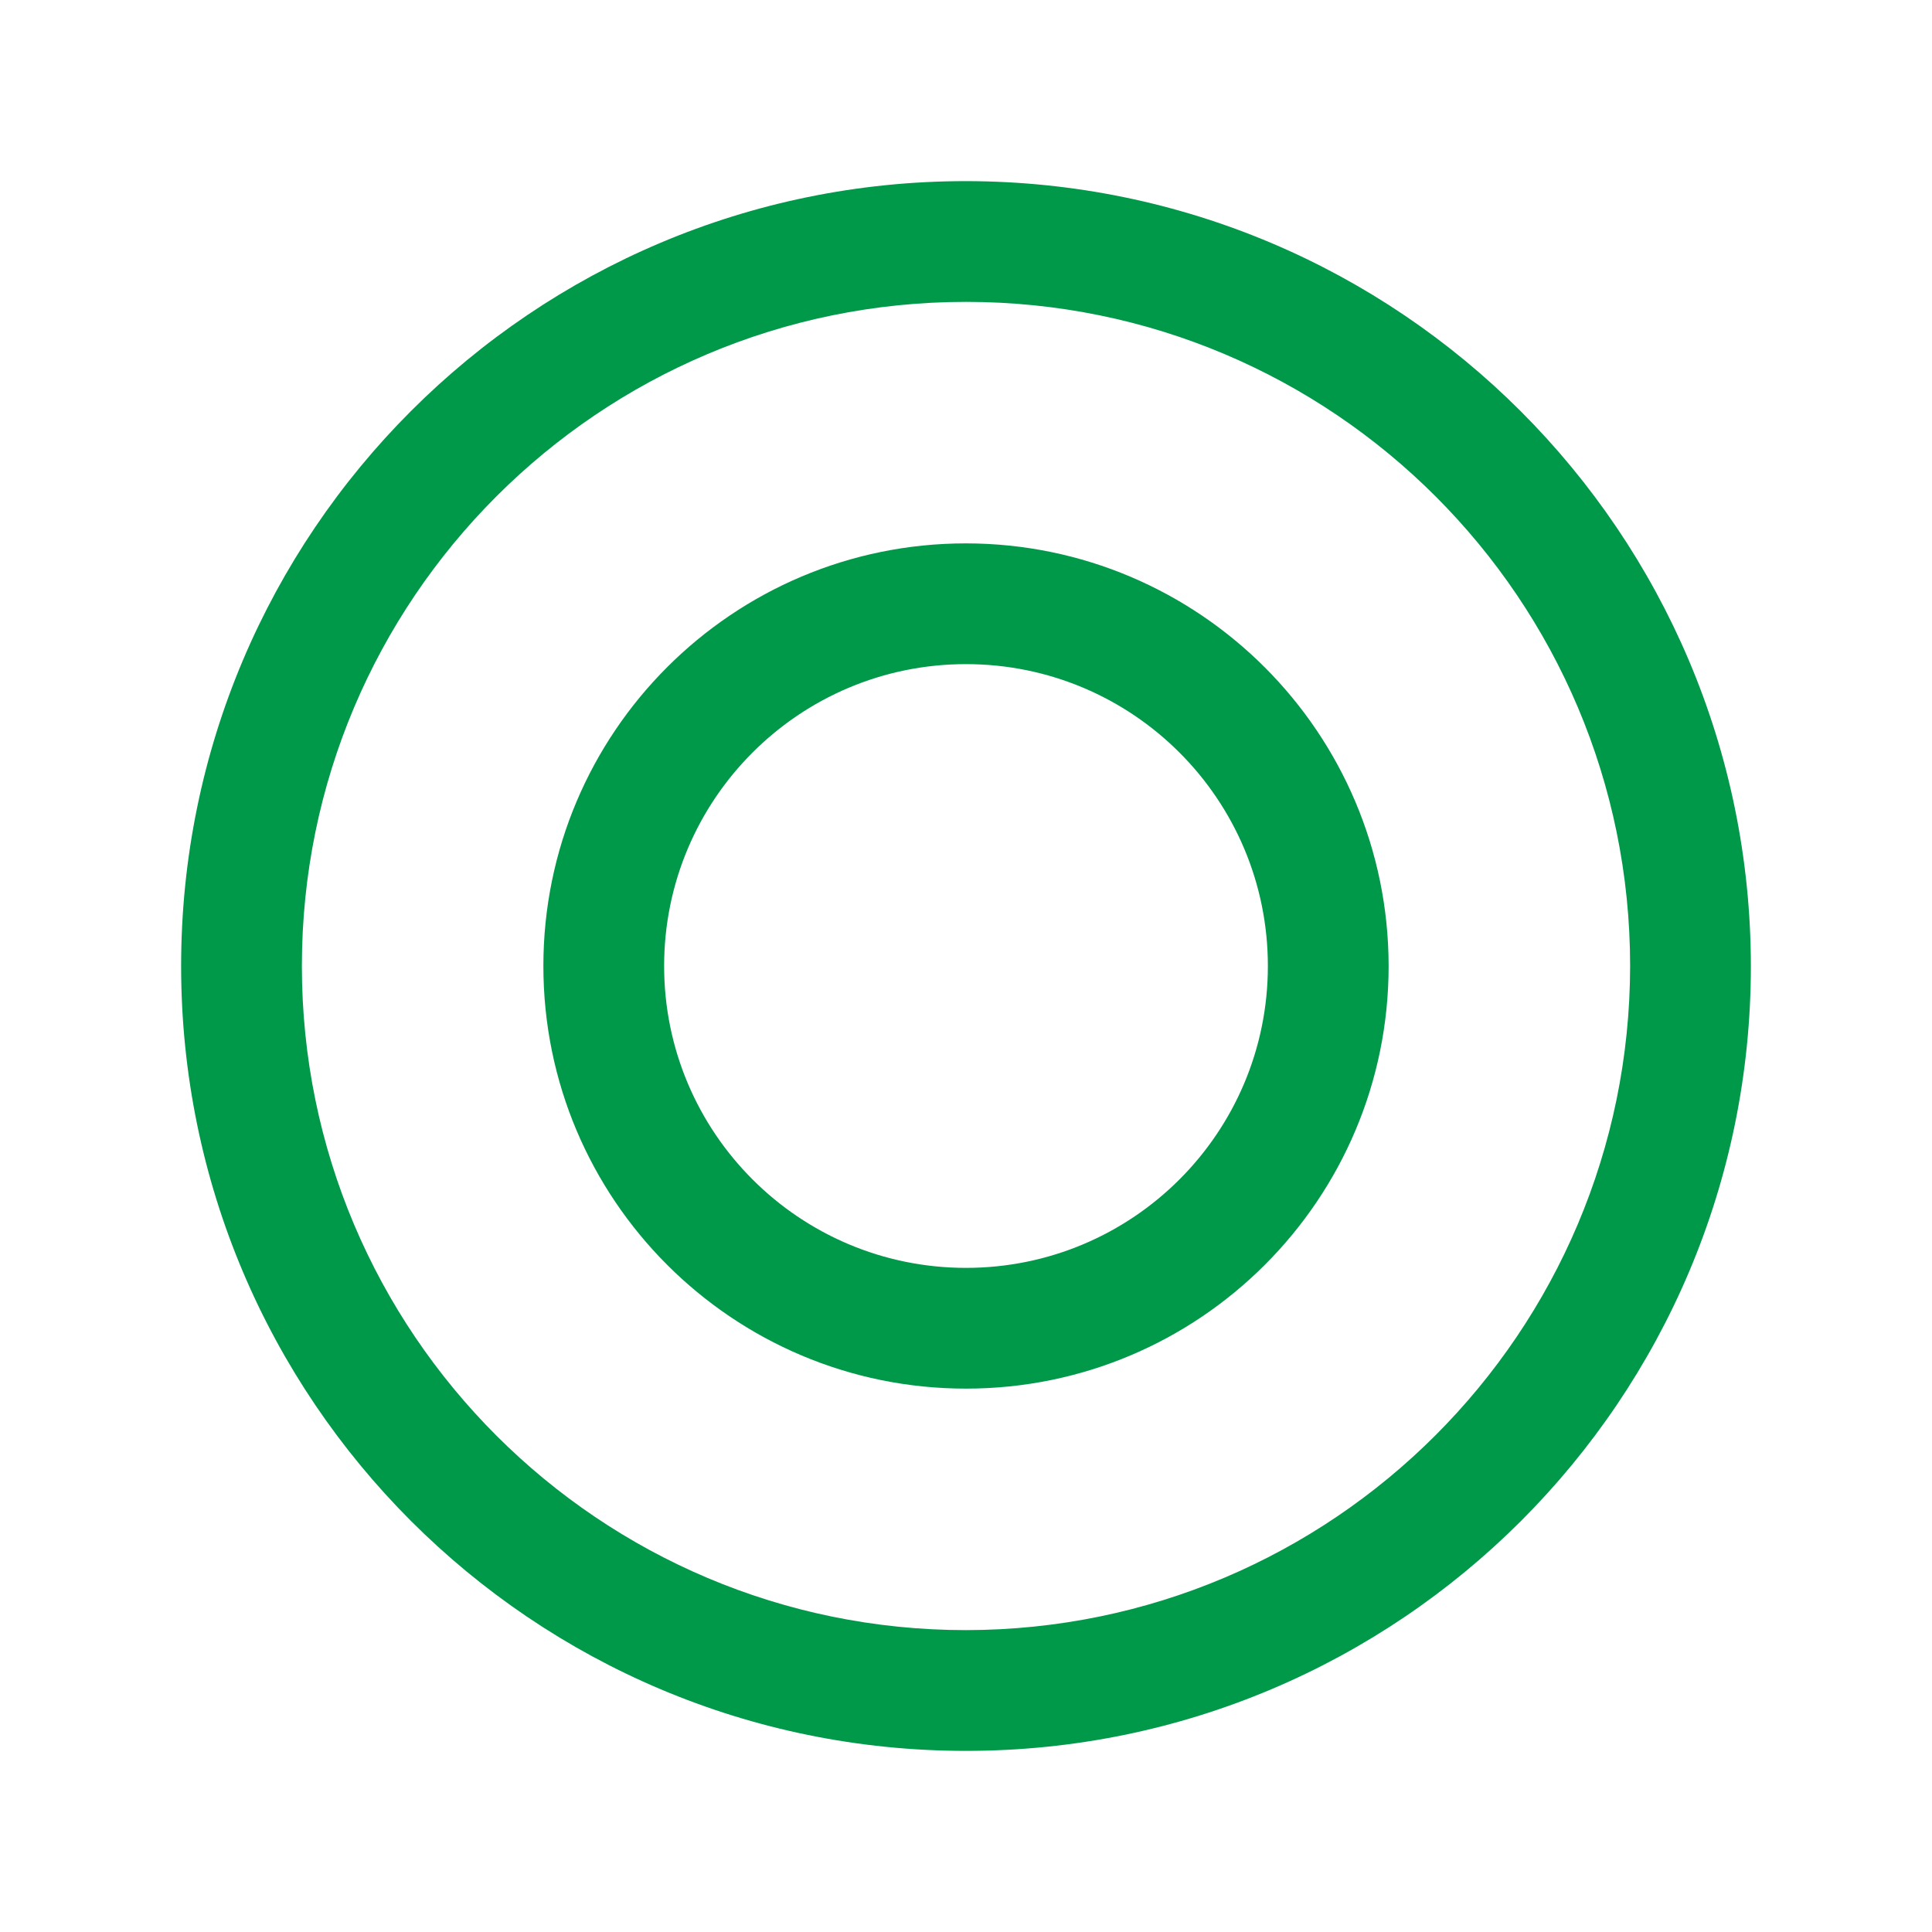
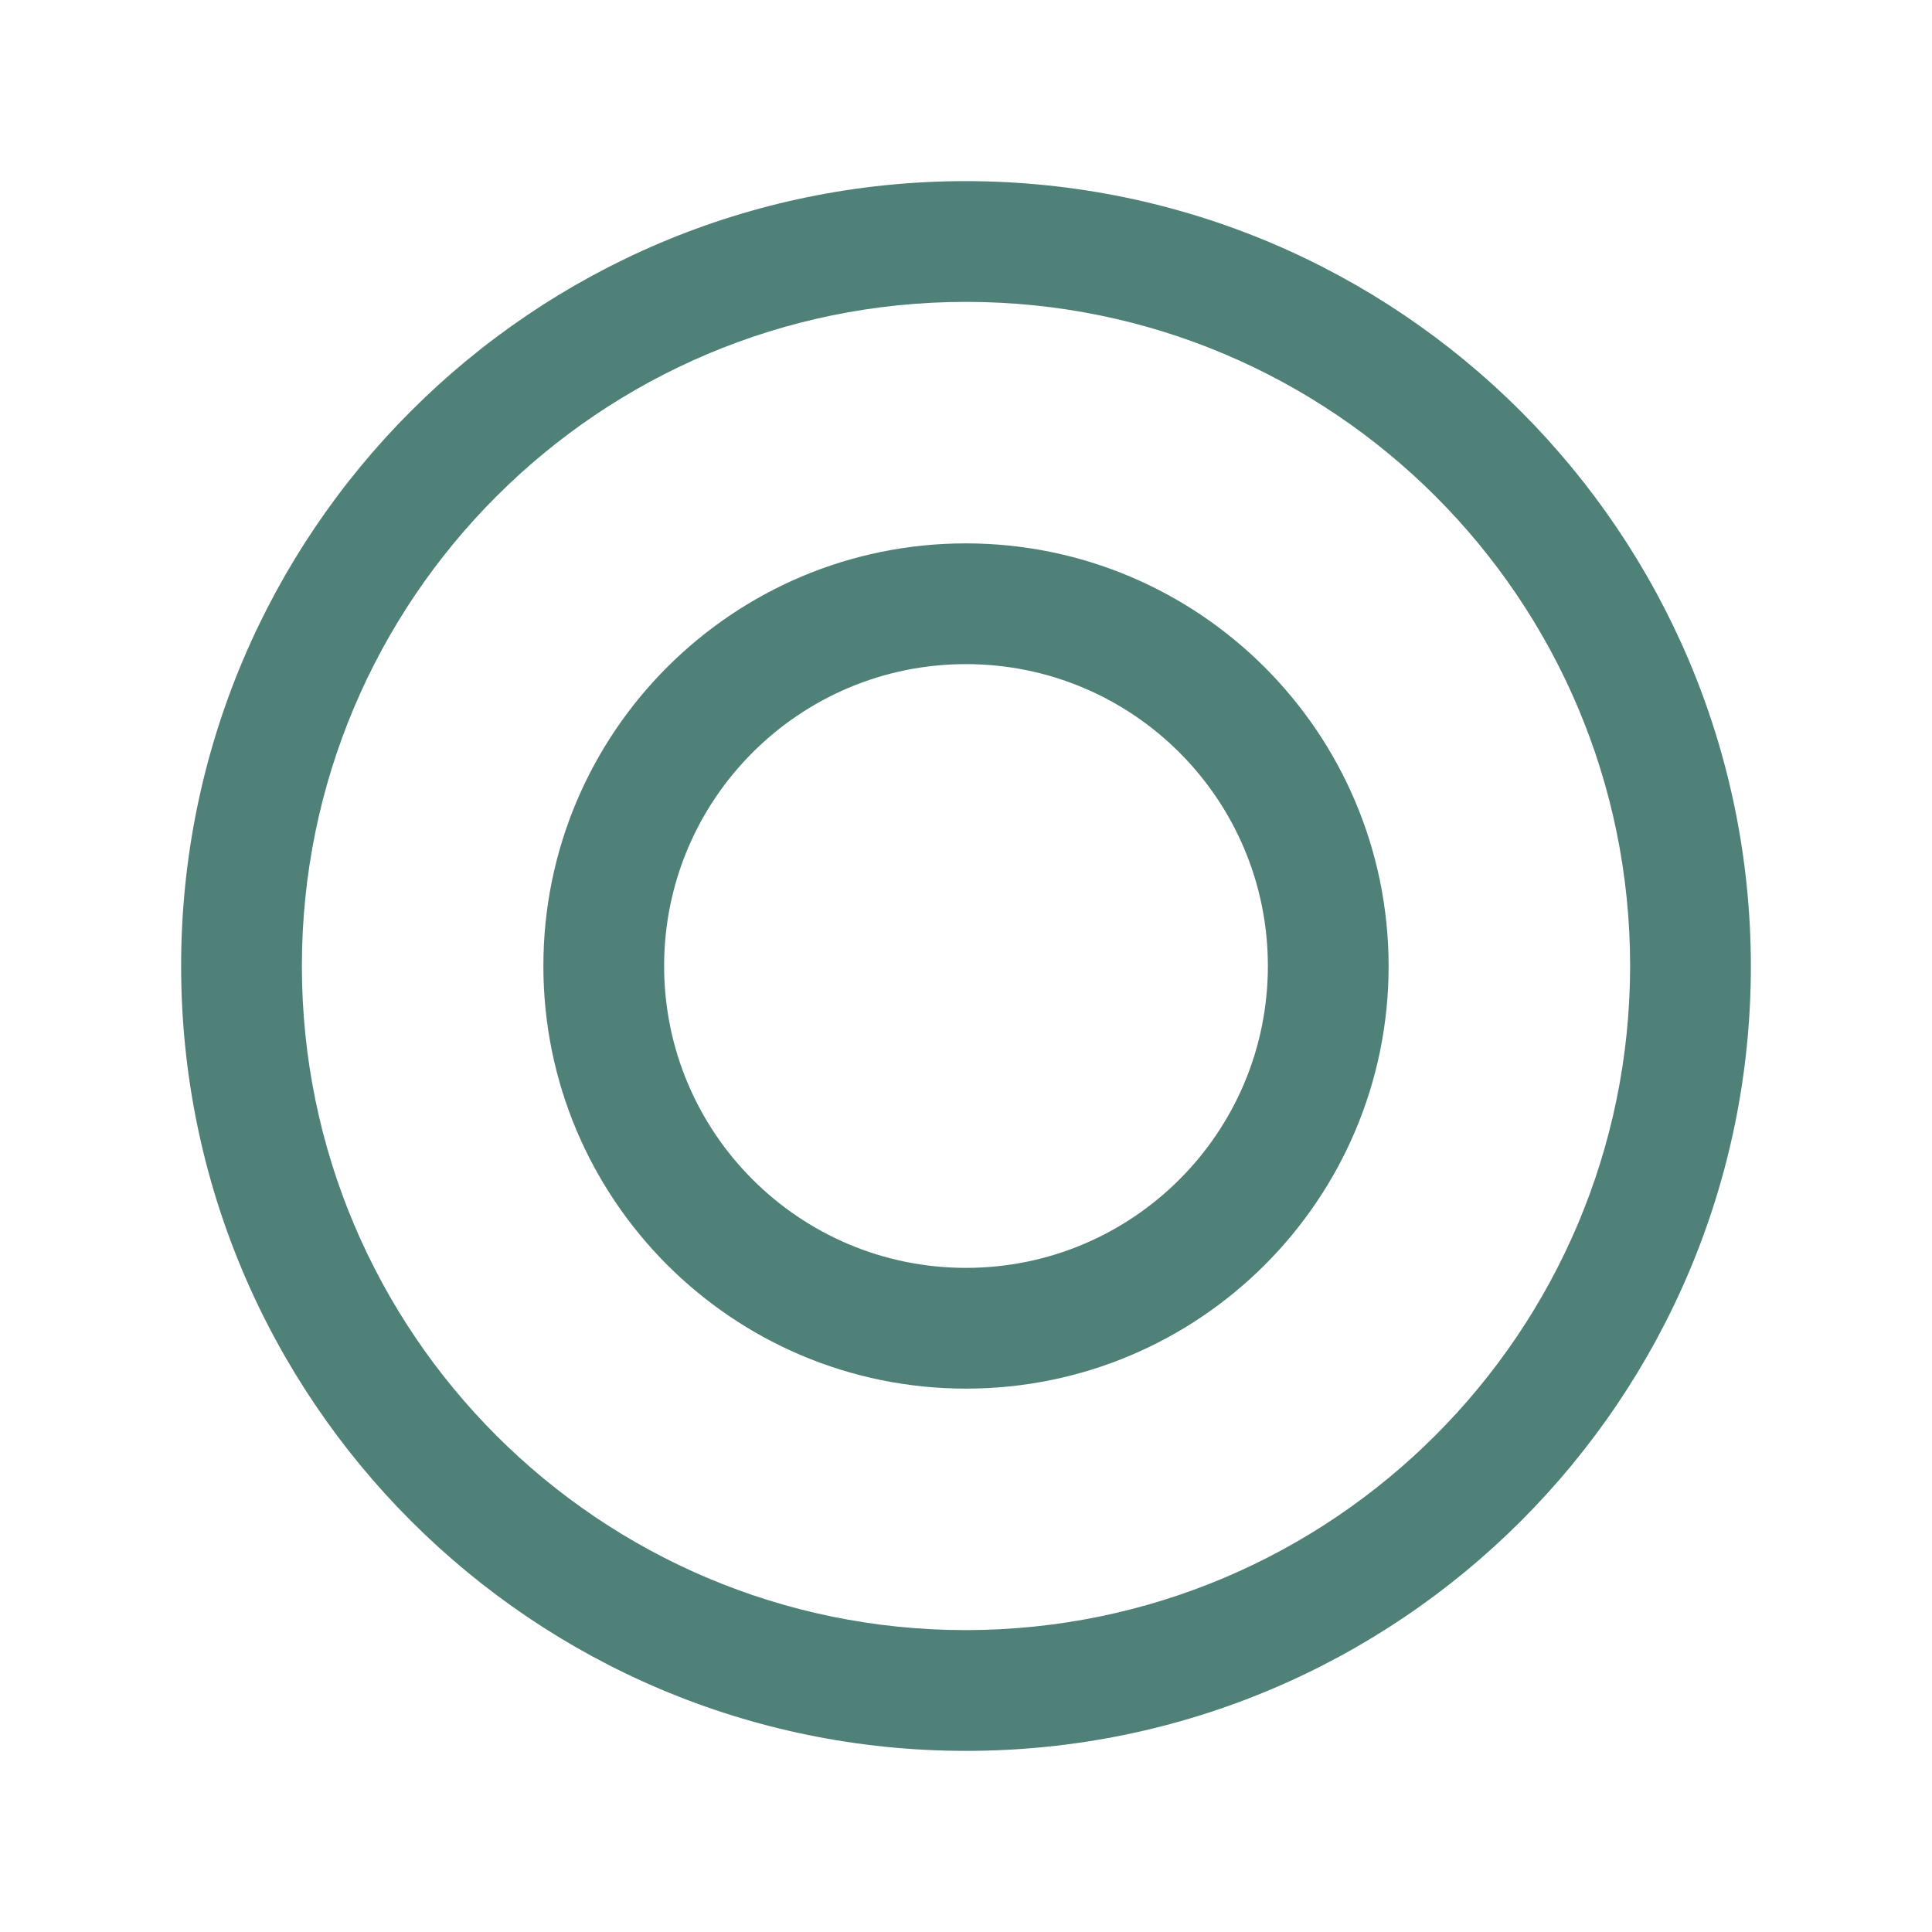
- <svg xmlns="http://www.w3.org/2000/svg" viewBox="0 0 256 256" fill="#009849">
+ <svg xmlns="http://www.w3.org/2000/svg" viewBox="0 0 256 256" fill="#508179">
  <path d="M128,24A104,104,0,1,0,232,128,104.11,104.11,0,0,0,128,24Zm0,192a88,88,0,1,1,88-88A88.1,88.1,0,0,1,128,216Zm0-144a56,56,0,1,0,56,56A56.06,56.06,0,0,0,128,72Zm0,96a40,40,0,1,1,40-40A40,40,0,0,1,128,168Z" />
</svg>
